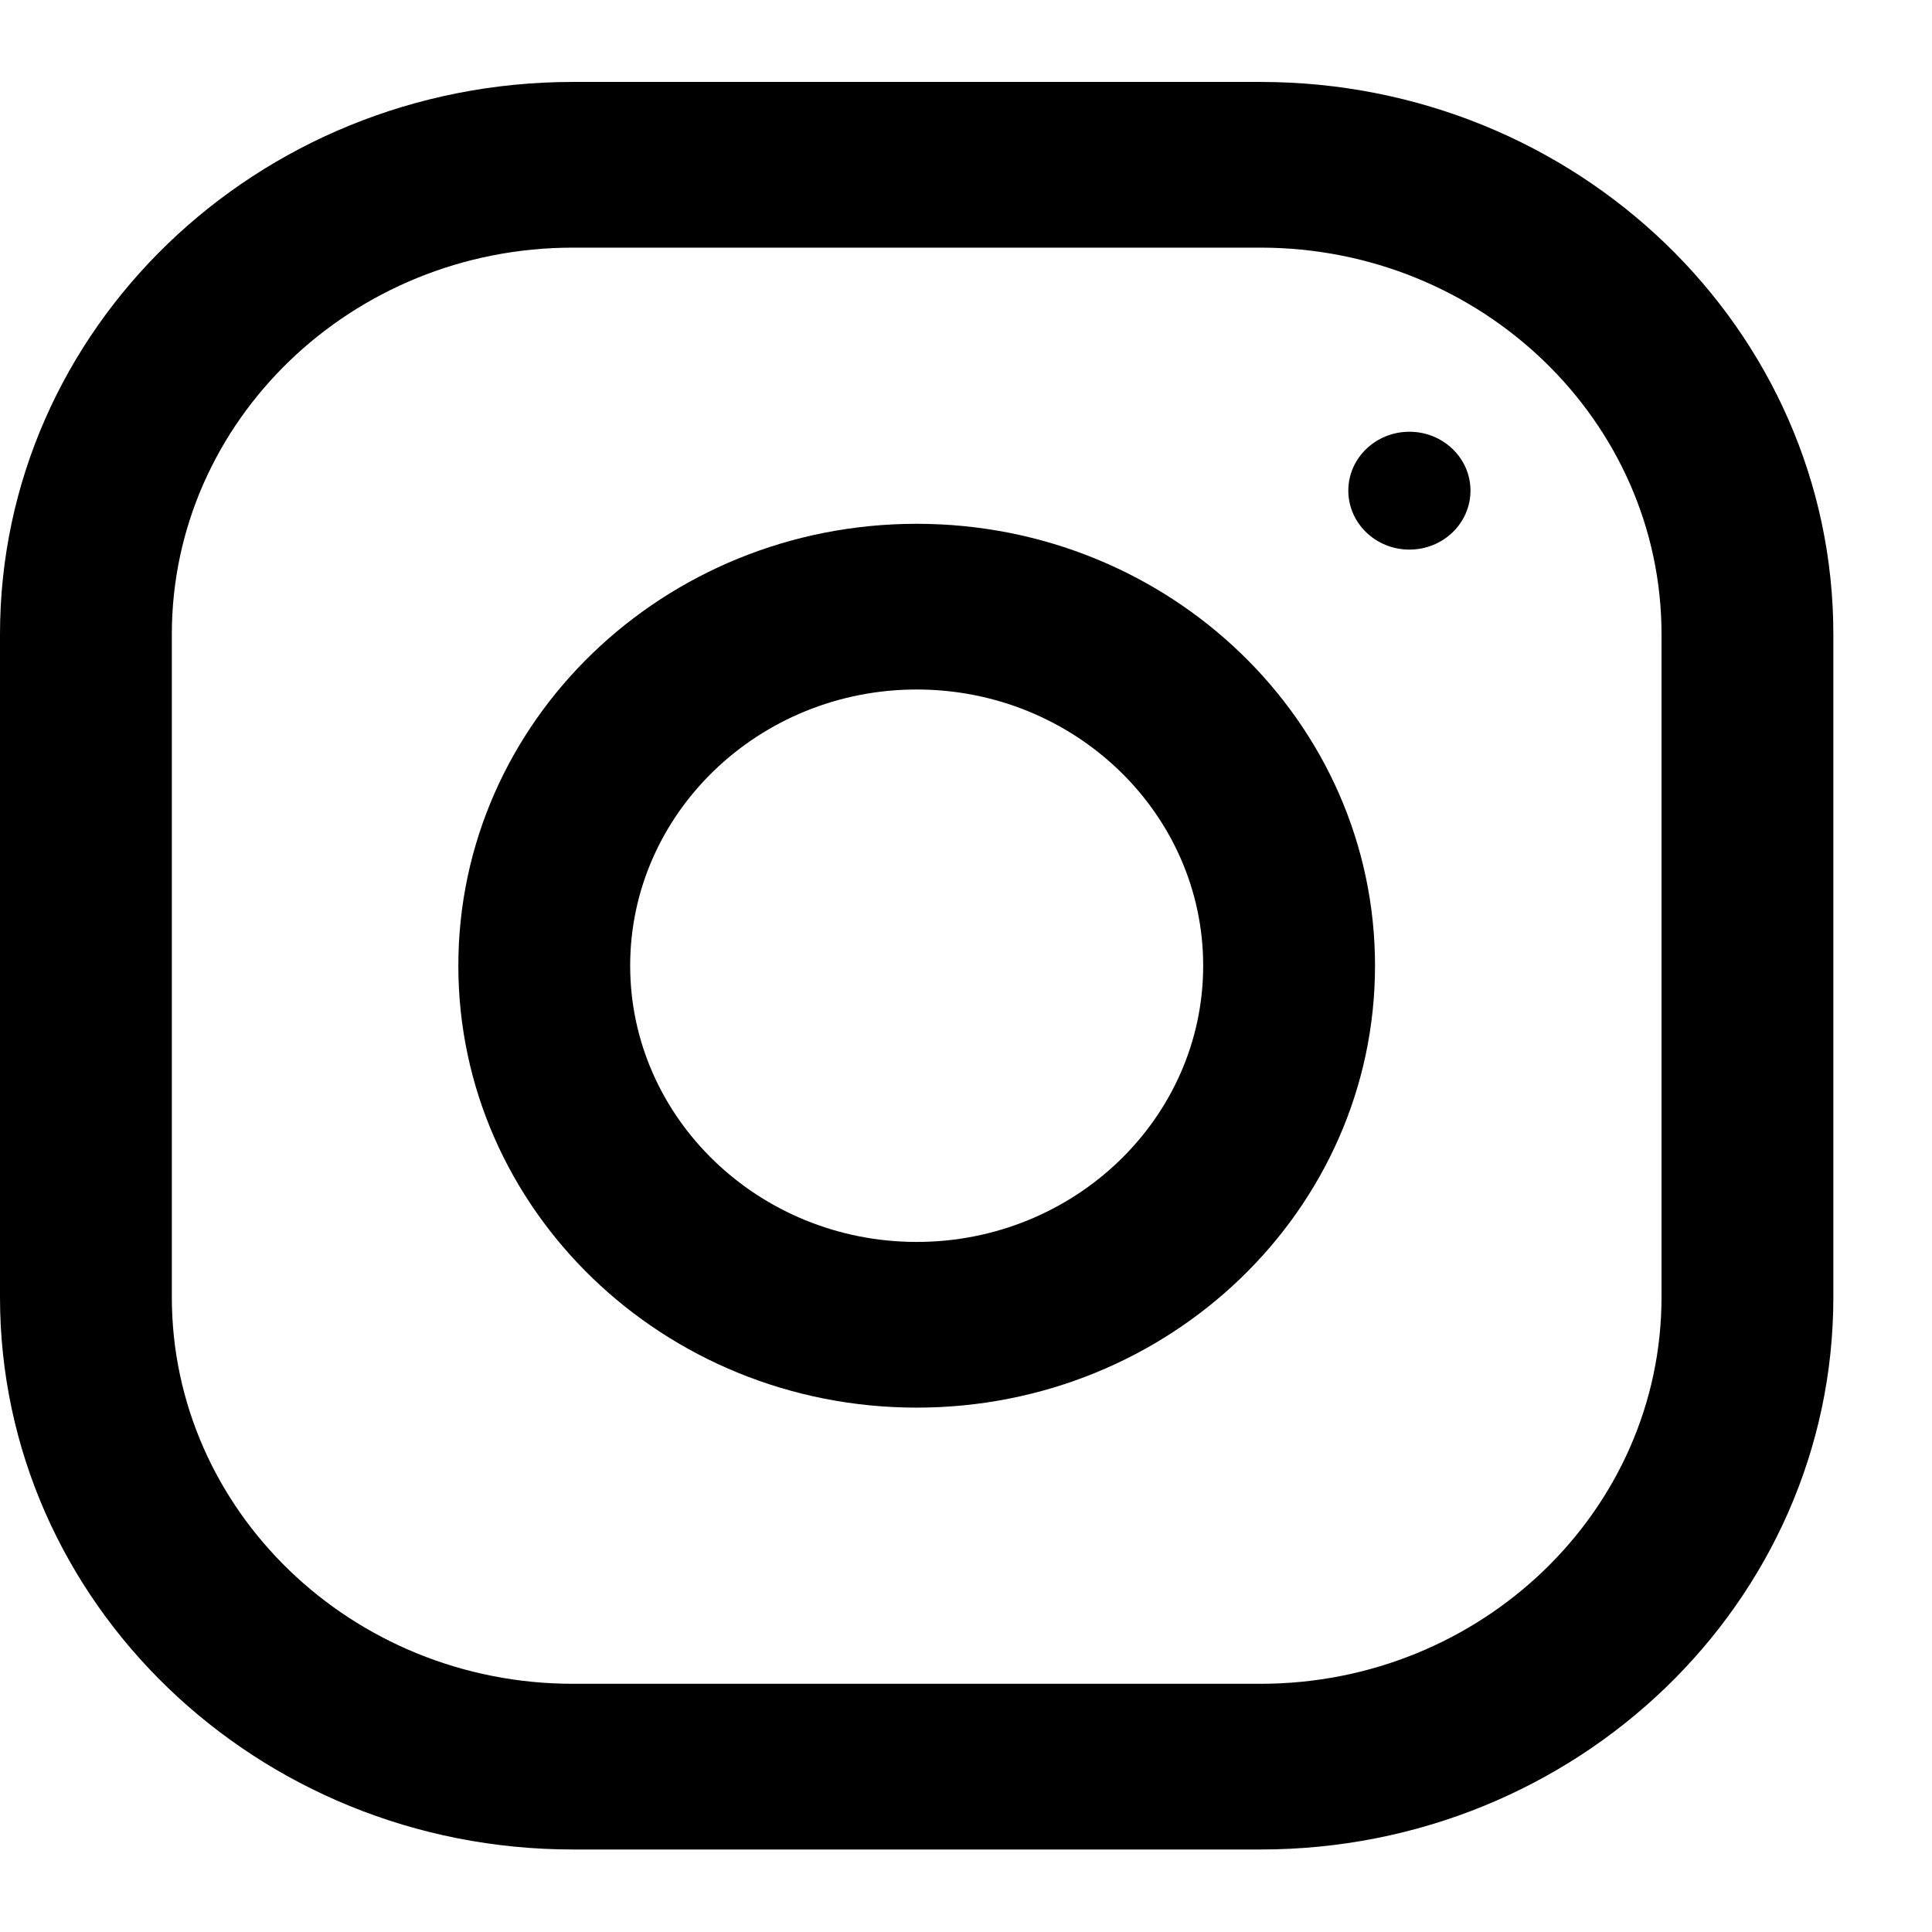
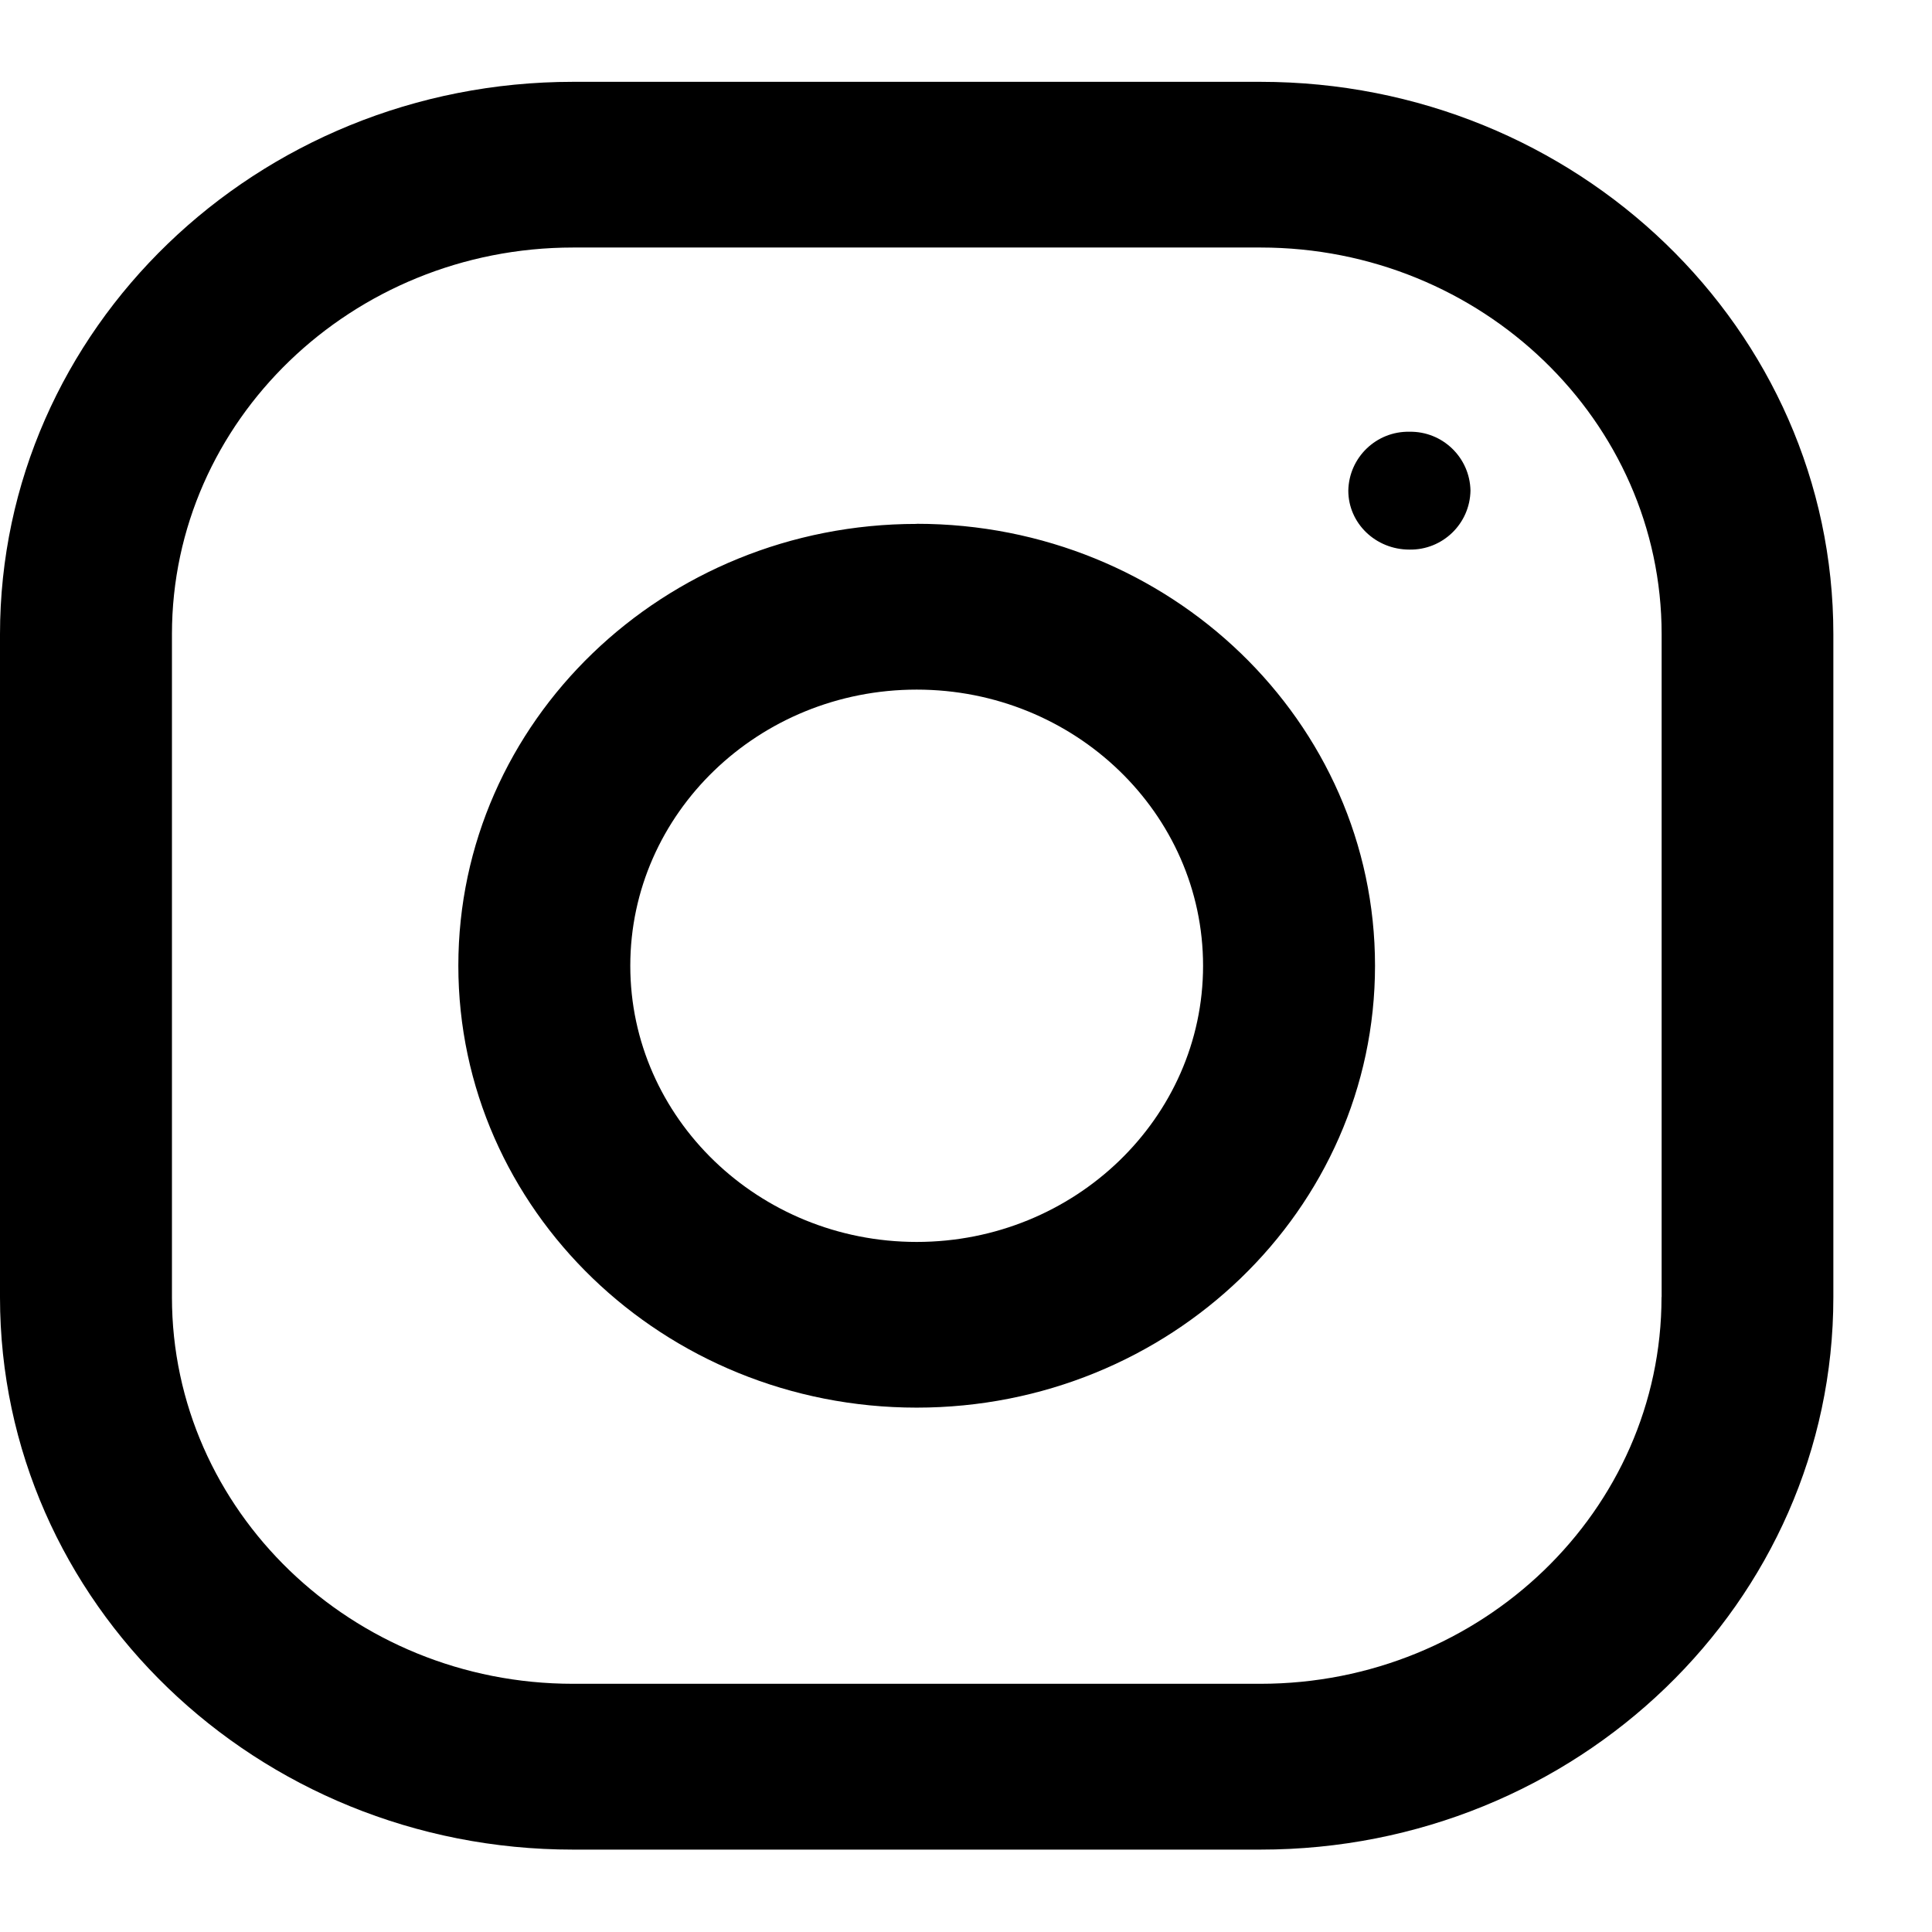
<svg xmlns="http://www.w3.org/2000/svg" width="17" height="17" viewBox="0 0 17 17">
-   <path d="M11.091 0.721H5.041C2.258 0.721 0 2.897 0 5.581V11.414C0 14.098 2.258 16.274 5.041 16.274H11.091C13.875 16.274 16.132 14.098 16.132 11.414V5.581C16.132 2.897 13.875 0.721 11.091 0.721ZM14.62 11.414C14.62 13.29 13.037 14.816 11.091 14.816H5.041C3.095 14.816 1.512 13.29 1.512 11.414V5.581C1.512 3.705 3.095 2.179 5.041 2.179H11.091C13.037 2.179 14.62 3.705 14.62 5.581V11.414Z" />
-   <path d="M8.066 4.609C5.839 4.609 4.033 6.35 4.033 8.497C4.033 10.645 5.839 12.386 8.066 12.386C10.293 12.386 12.099 10.645 12.099 8.497C12.099 6.35 10.293 4.609 8.066 4.609ZM8.066 10.928C6.677 10.928 5.545 9.837 5.545 8.497C5.545 7.157 6.677 6.067 8.066 6.067C9.456 6.067 10.587 7.157 10.587 8.497C10.587 9.837 9.456 10.928 8.066 10.928Z" />
-   <path d="M12.402 4.836C12.698 4.836 12.939 4.604 12.939 4.317C12.939 4.031 12.698 3.799 12.402 3.799C12.105 3.799 11.864 4.031 11.864 4.317C11.864 4.604 12.105 4.836 12.402 4.836Z" />
+   <path d="M11.09.72H5.042C2.258.72 0 2.898 0 5.582v5.833c0 2.684 2.258 4.86 5.041 4.86h6.05c2.784 0 5.041-2.176 5.041-4.86V5.58c0-2.684-2.257-4.86-5.041-4.86zm3.53 10.694c0 1.876-1.583 3.402-3.53 3.402H5.042c-1.946 0-3.529-1.526-3.529-3.402V5.58c0-1.876 1.583-3.402 3.53-3.402h6.049c1.946 0 3.529 1.526 3.529 3.402v5.833z" />
+   <path d="M8.066 4.61c-2.227 0-4.033 1.74-4.033 3.887 0 2.148 1.806 3.889 4.033 3.889 2.227 0 4.033-1.741 4.033-3.889 0-2.147-1.806-3.888-4.033-3.888zm0 6.318c-1.39 0-2.52-1.091-2.52-2.43 0-1.341 1.13-2.43 2.52-2.43 1.39 0 2.52 1.089 2.52 2.43 0 1.339-1.13 2.43-2.52 2.43zm4.336-6.092a.528.528 0 00.537-.519.528.528 0 00-.537-.518.528.528 0 00-.538.518c0 .287.24.519.538.519z" />
</svg>
